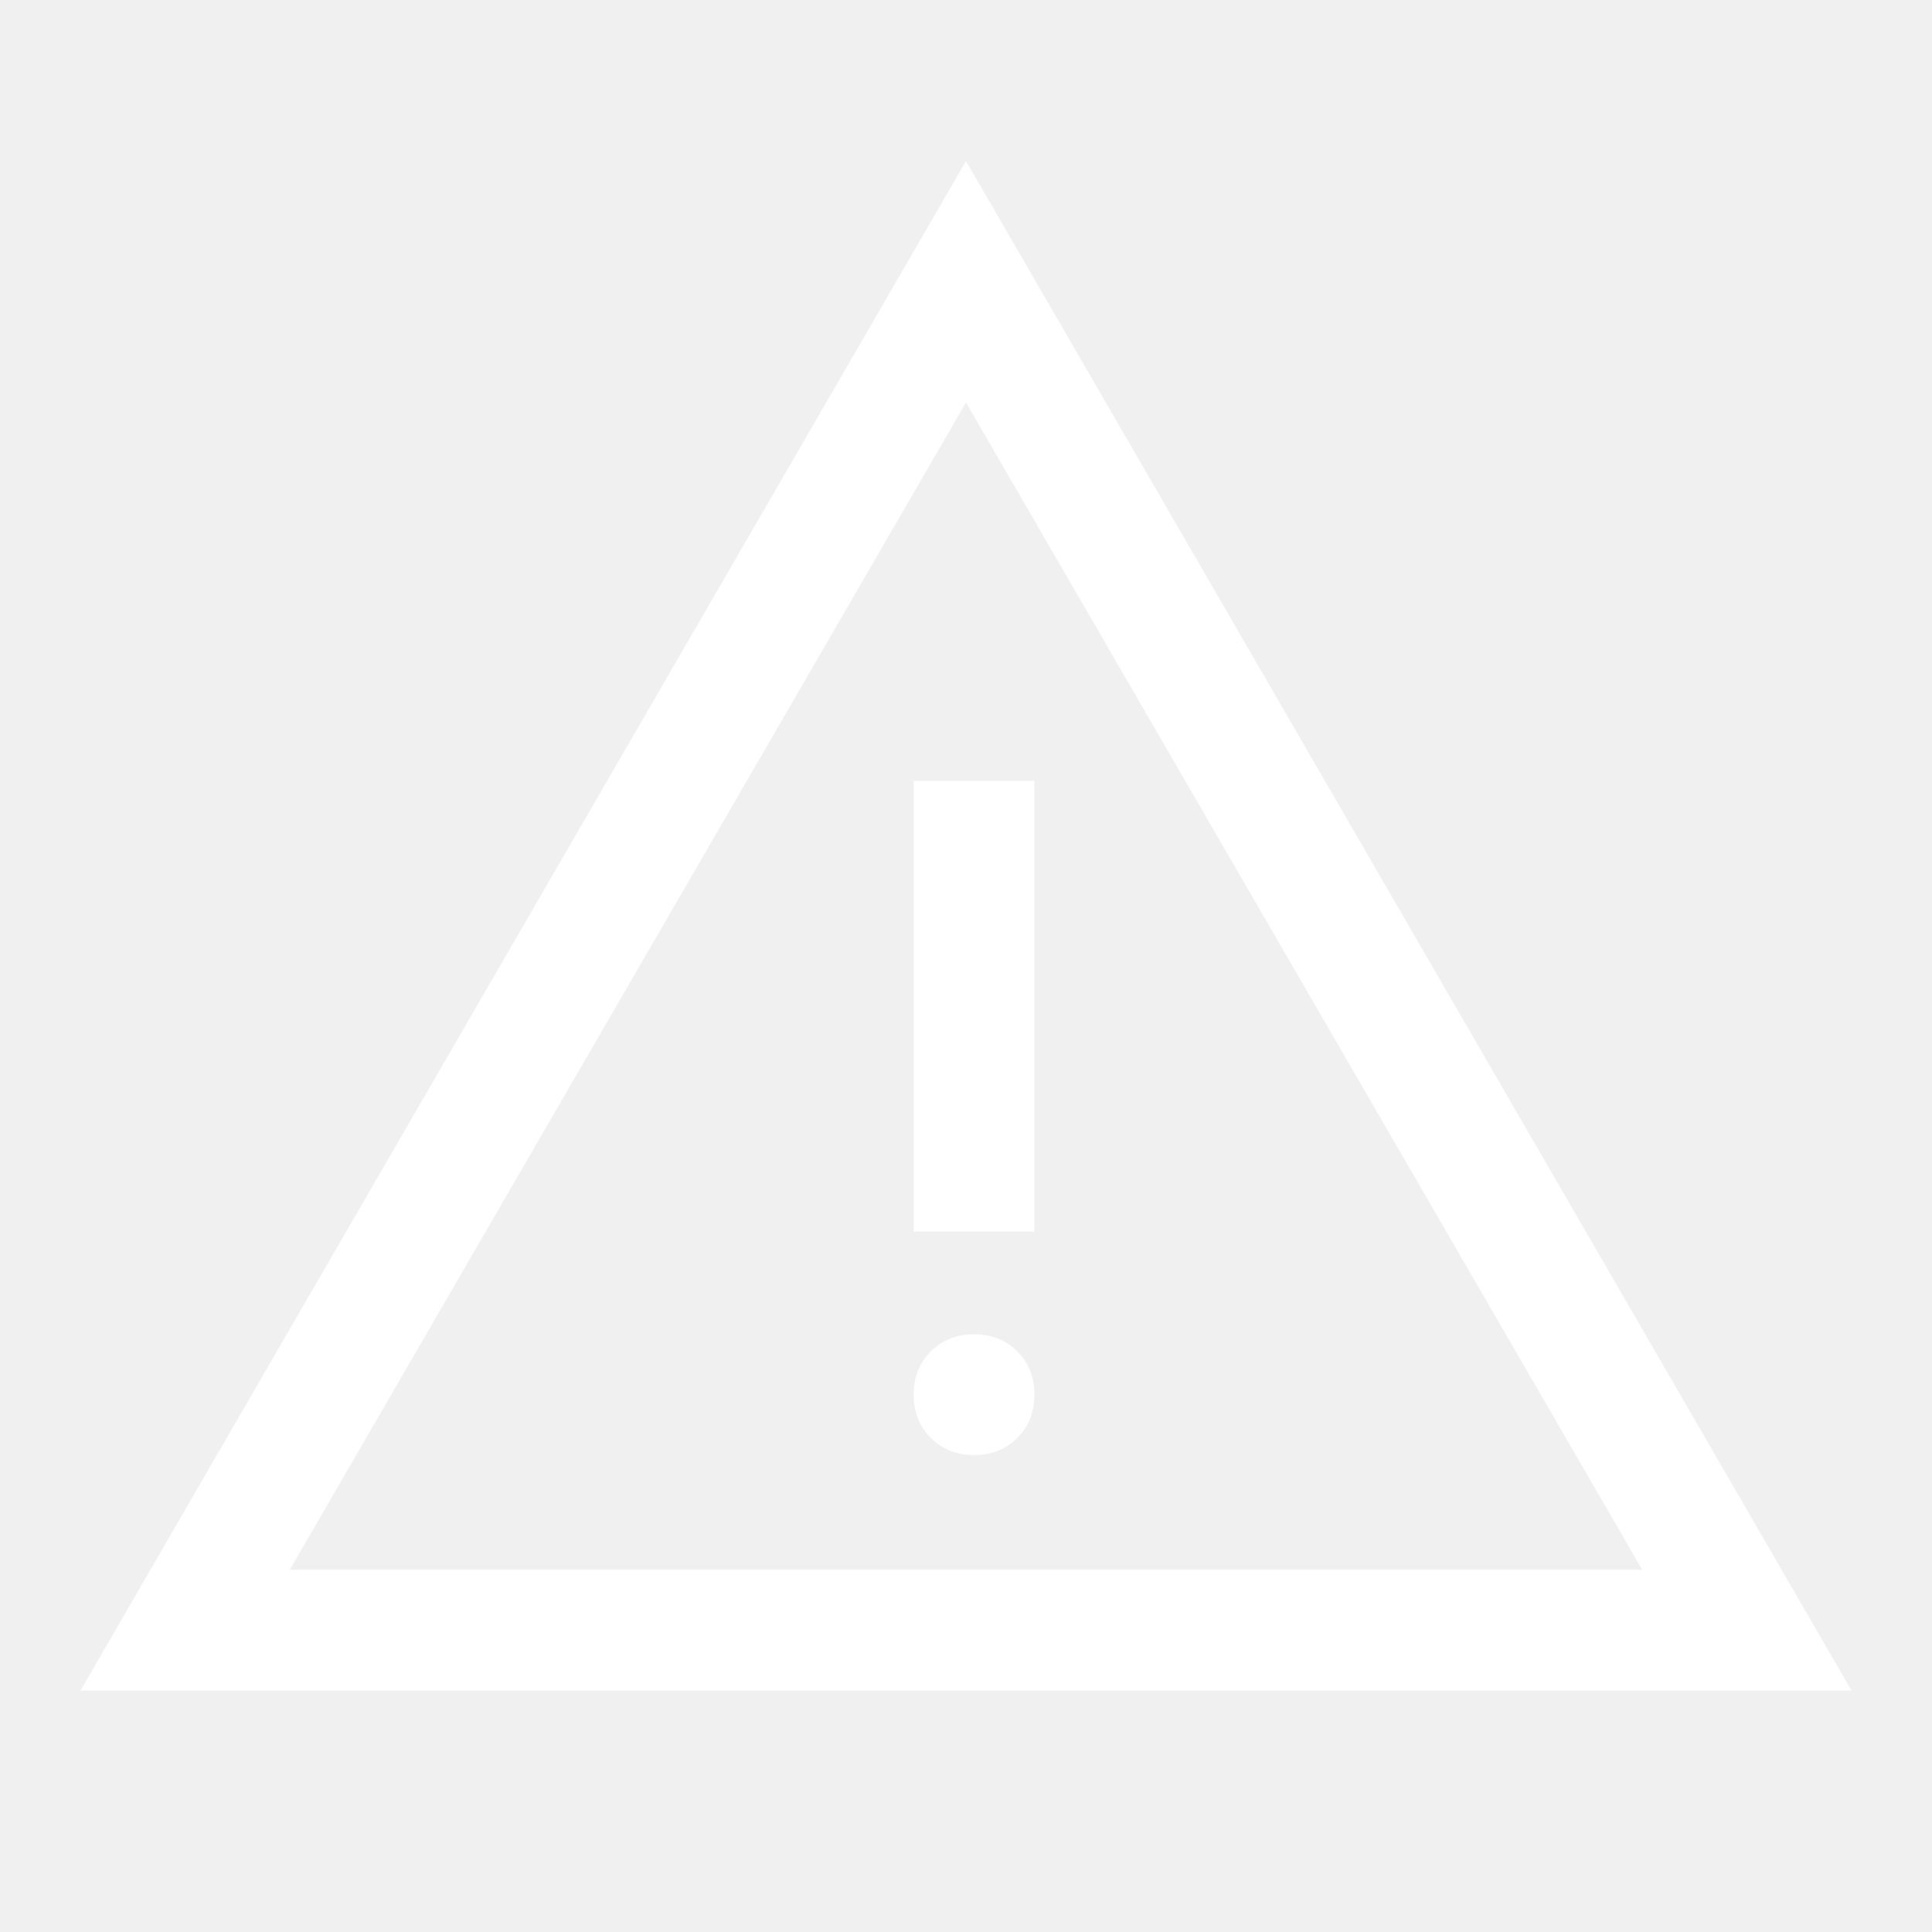
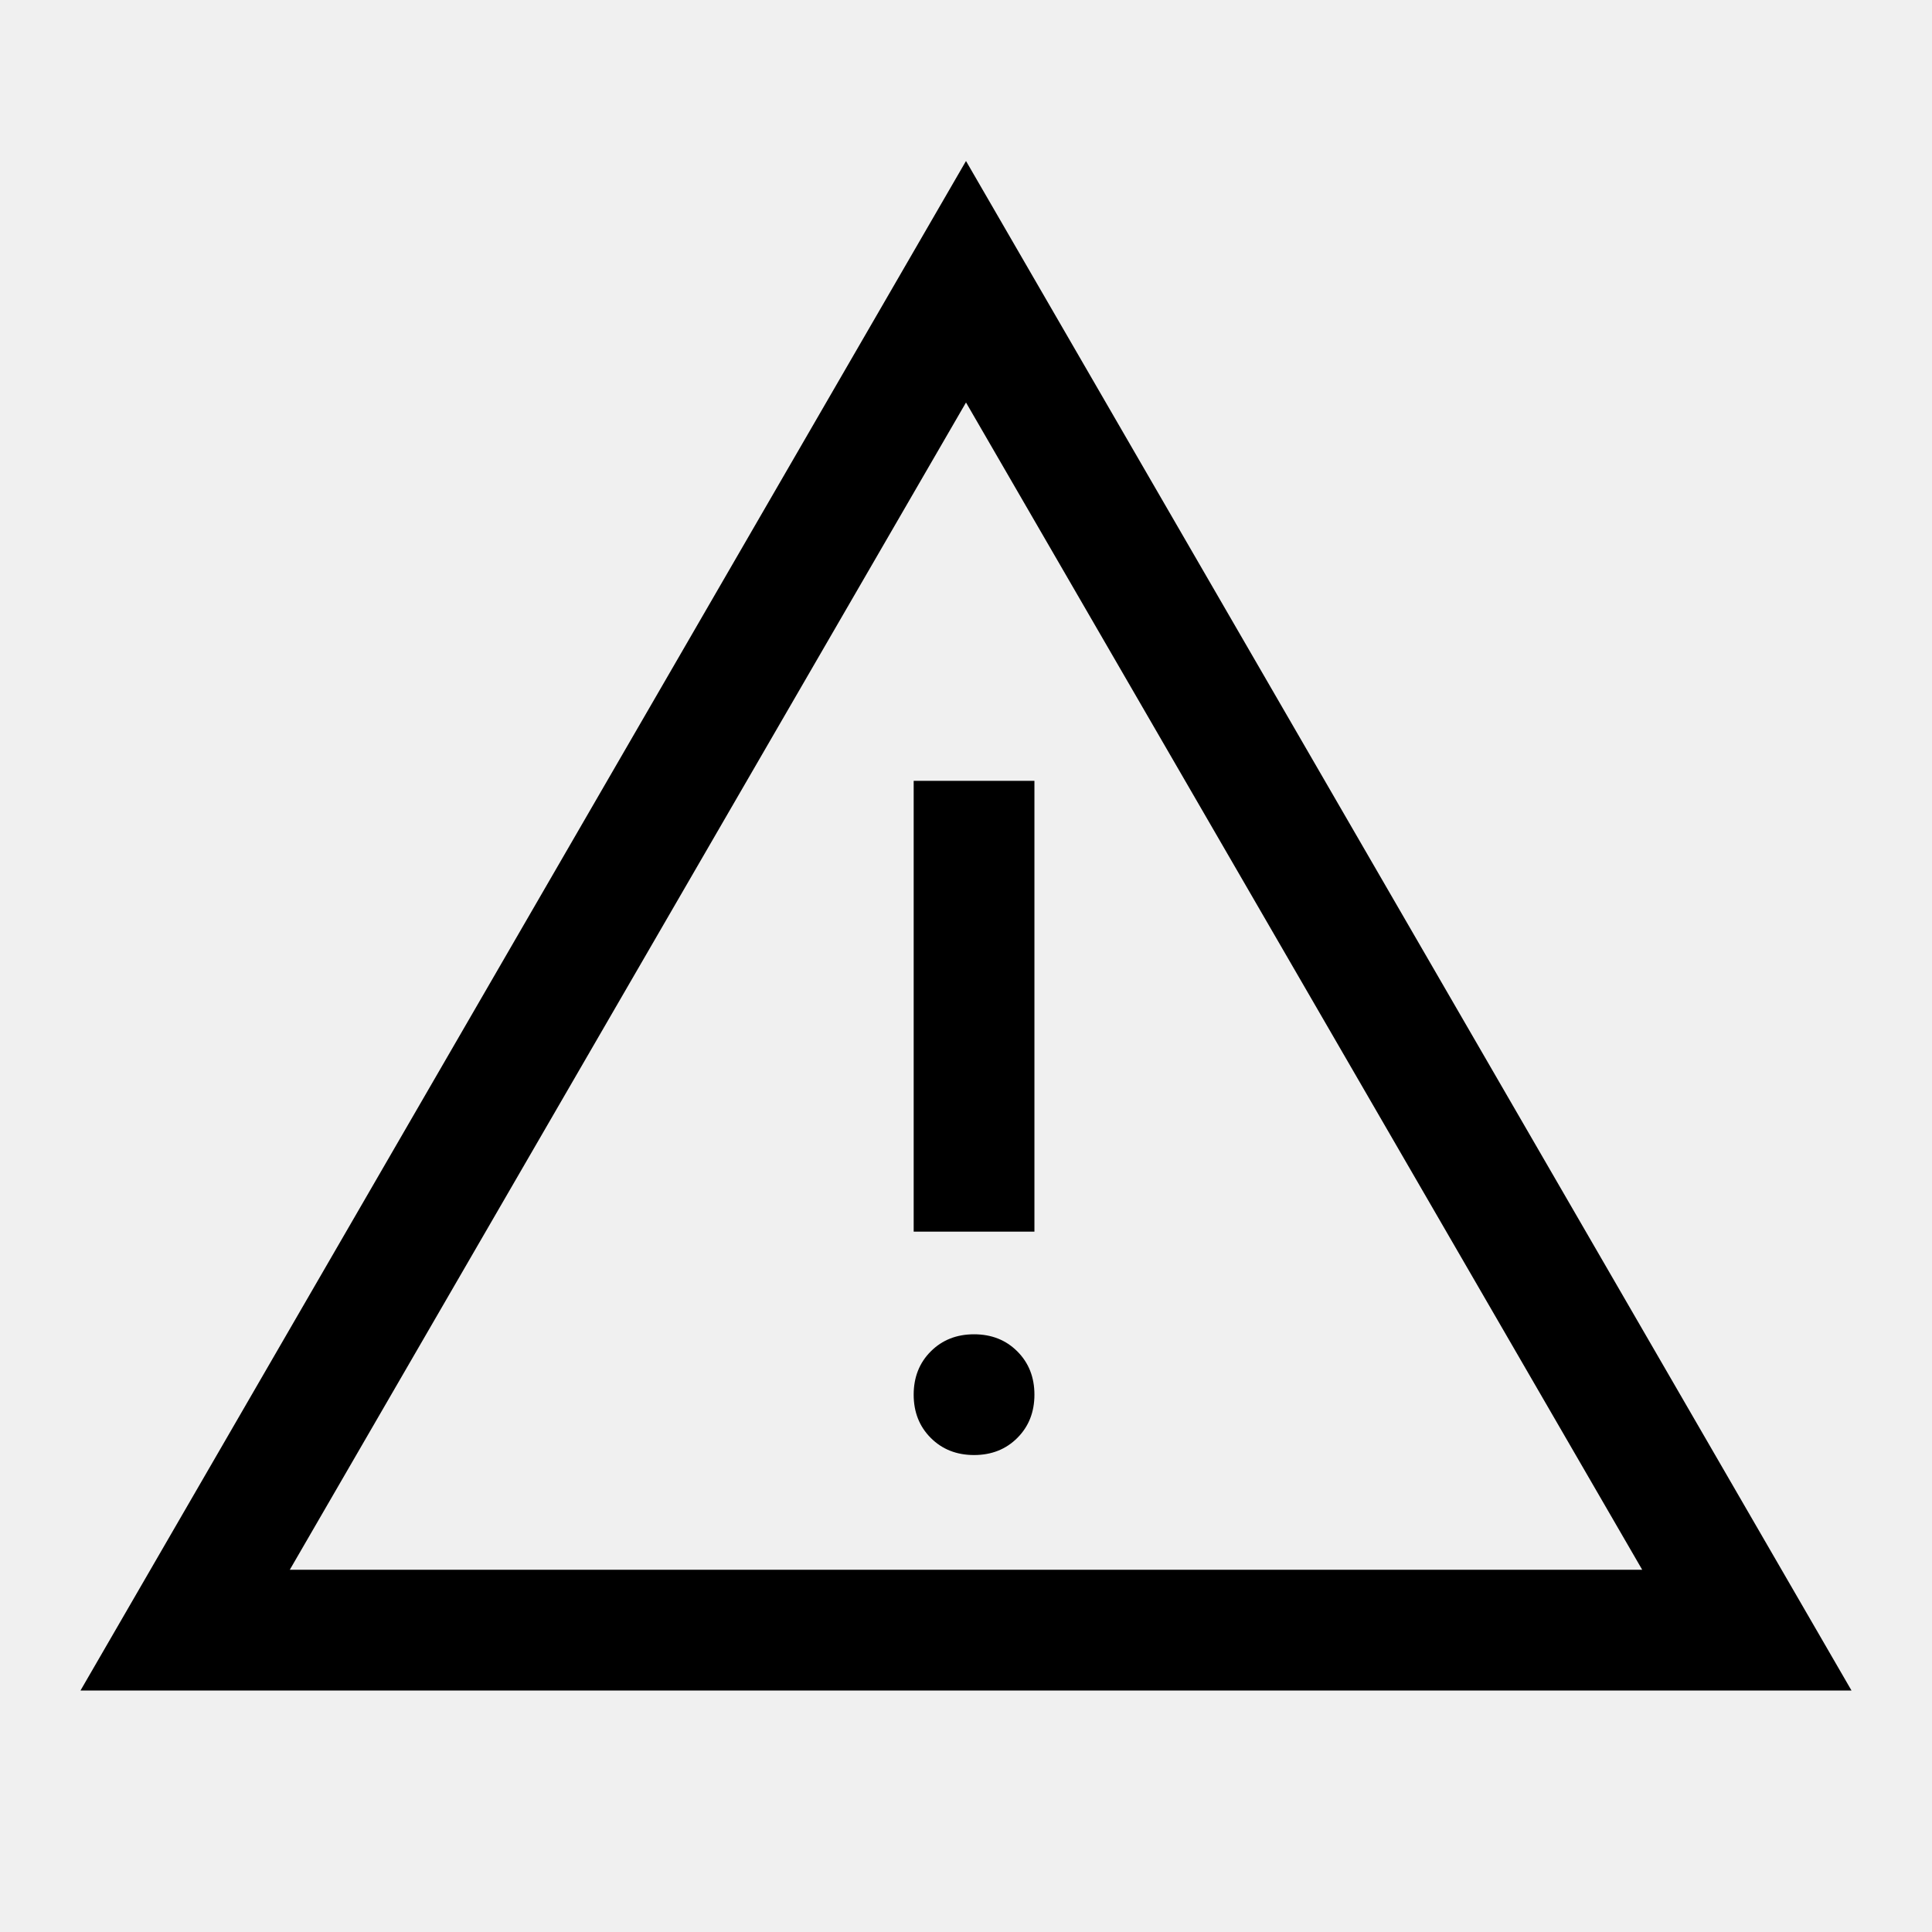
<svg xmlns="http://www.w3.org/2000/svg" height="48" width="48">
-   <path fill="#ffffff" d="M2 42 24 4l22 38Zm5.2-3h33.6L24 10Zm17-2.85q.65 0 1.075-.425.425-.425.425-1.075 0-.65-.425-1.075-.425-.425-1.075-.425-.65 0-1.075.425Q22.7 34 22.7 34.65q0 .65.425 1.075.425.425 1.075.425Zm-1.5-5.55h3V19.4h-3Zm1.3-6.1Z" />
+   <path fill="#000000" d="M2 42 24 4l22 38Zm5.2-3h33.6L24 10Zm17-2.85q.65 0 1.075-.425.425-.425.425-1.075 0-.65-.425-1.075-.425-.425-1.075-.425-.65 0-1.075.425Q22.7 34 22.7 34.65q0 .65.425 1.075.425.425 1.075.425Zm-1.5-5.55h3V19.4h-3Zm1.3-6.1Z" />
</svg>
